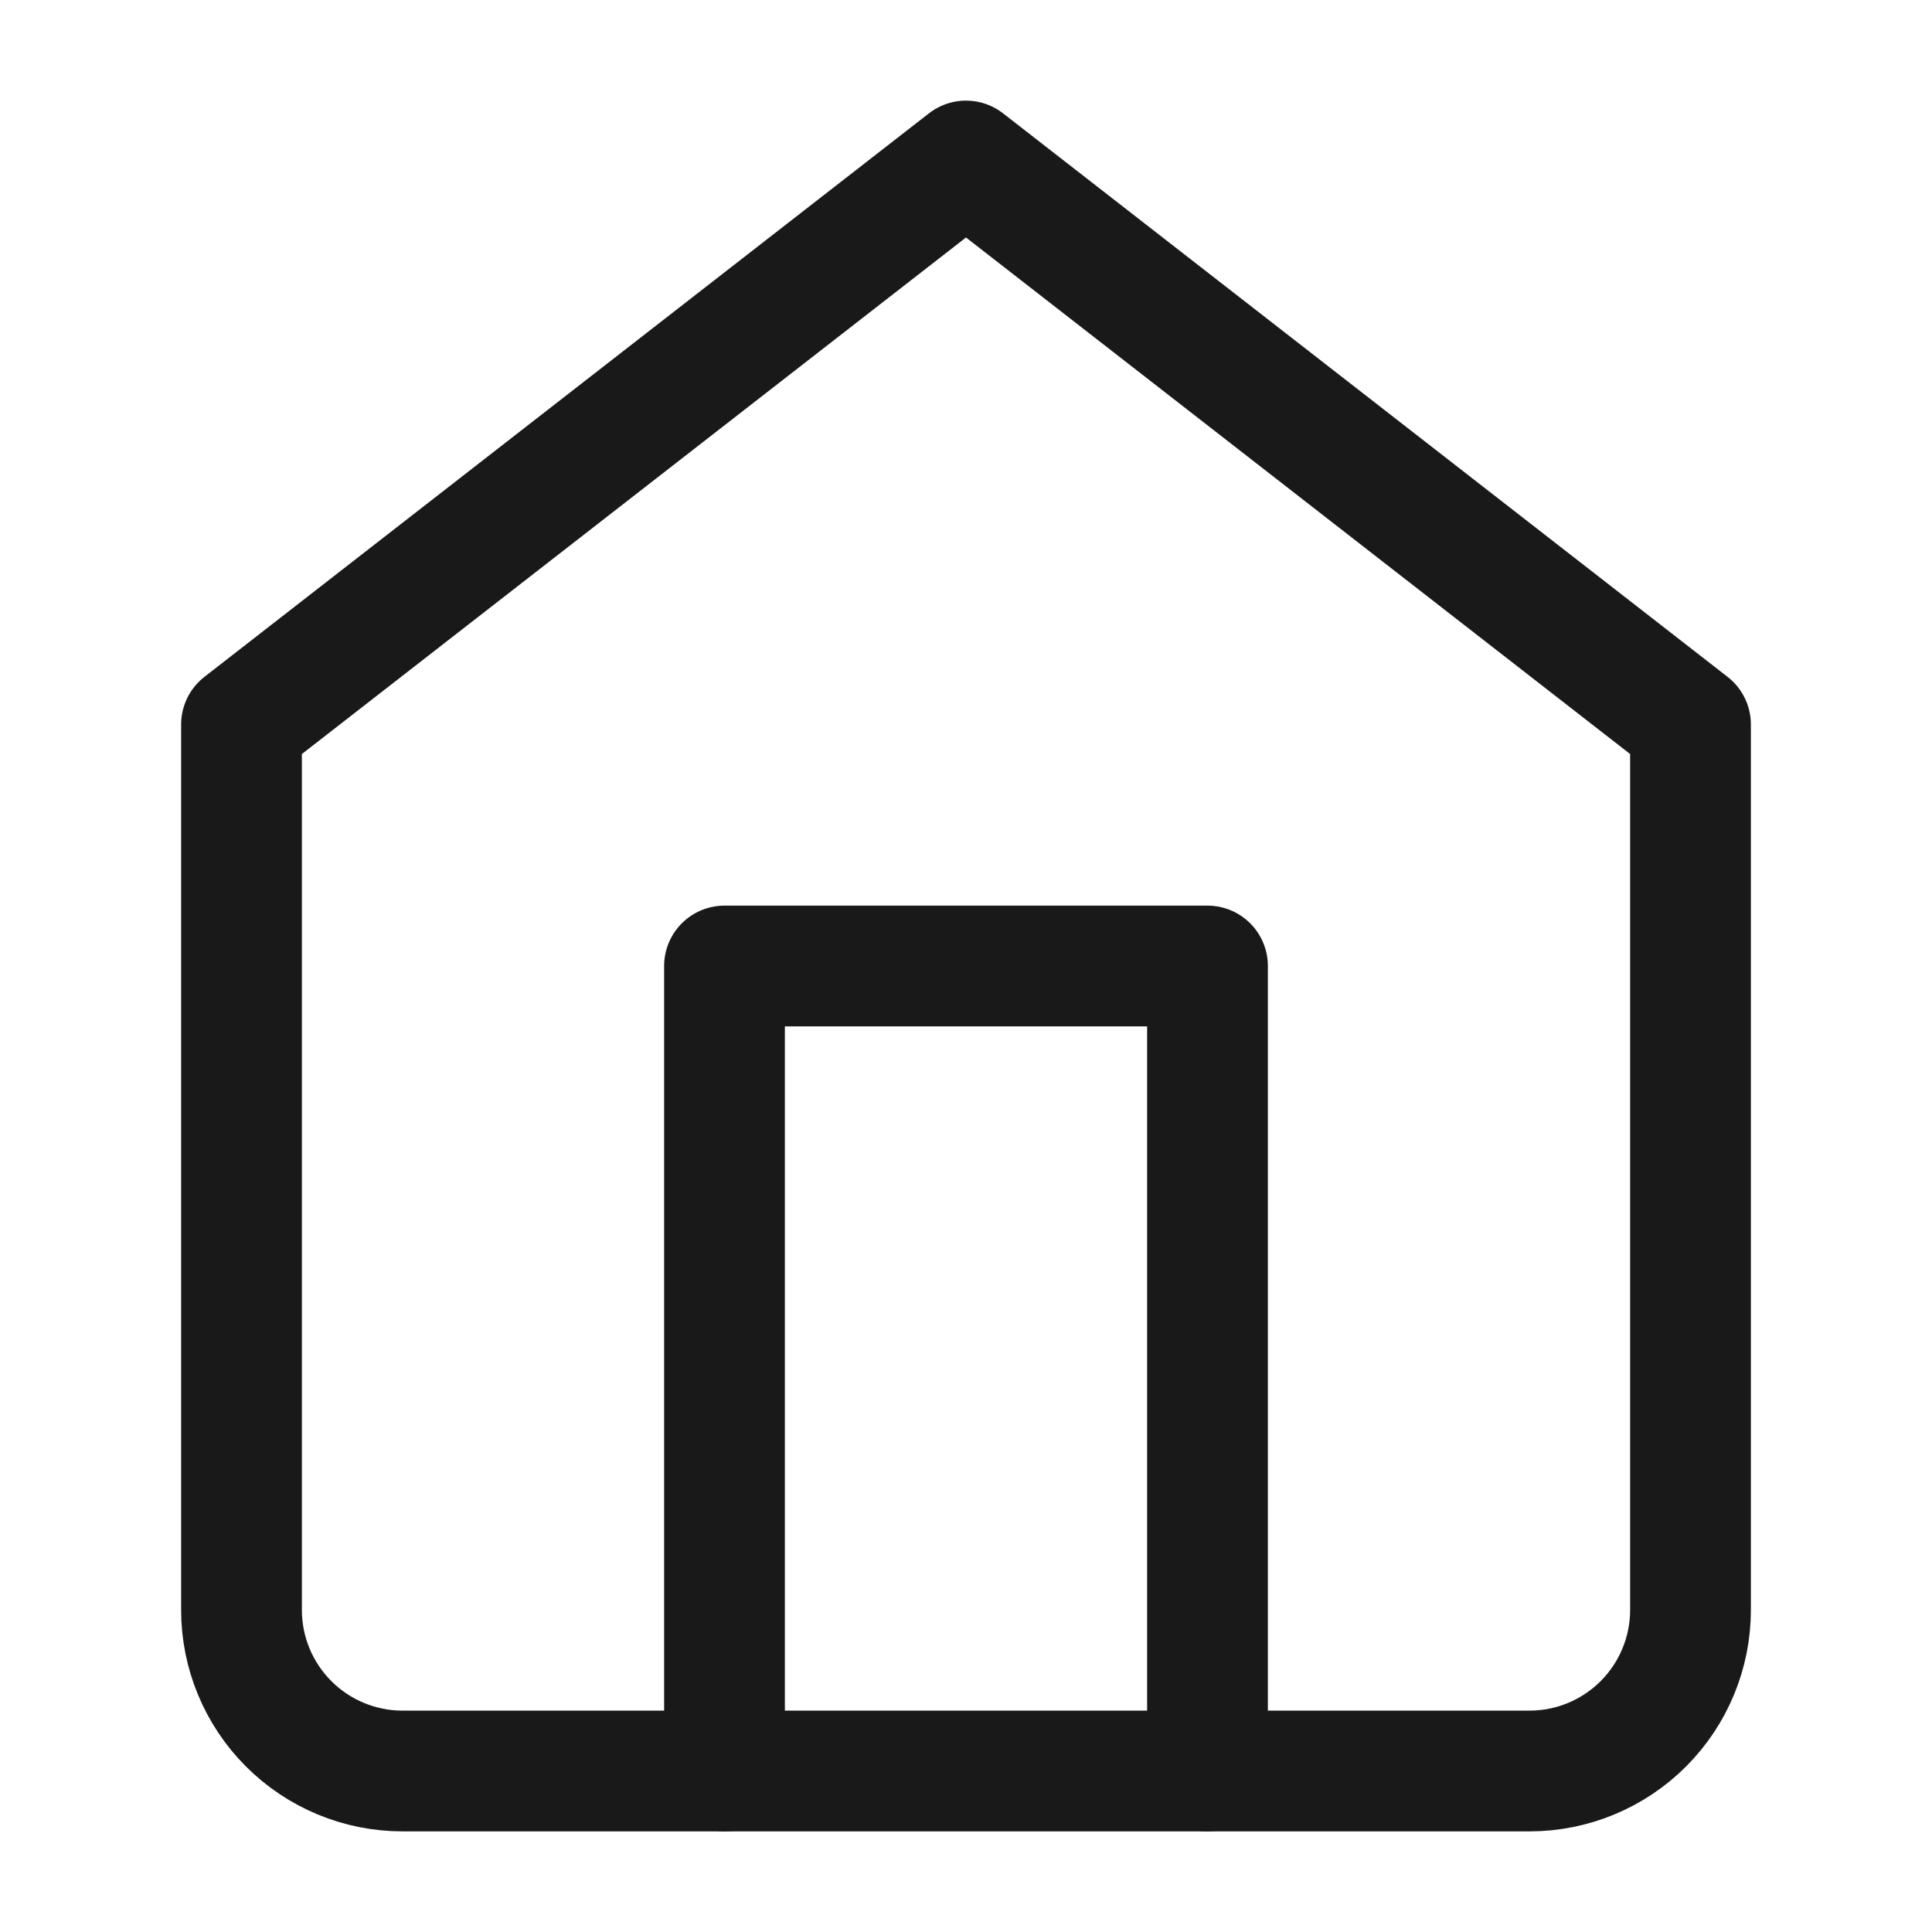
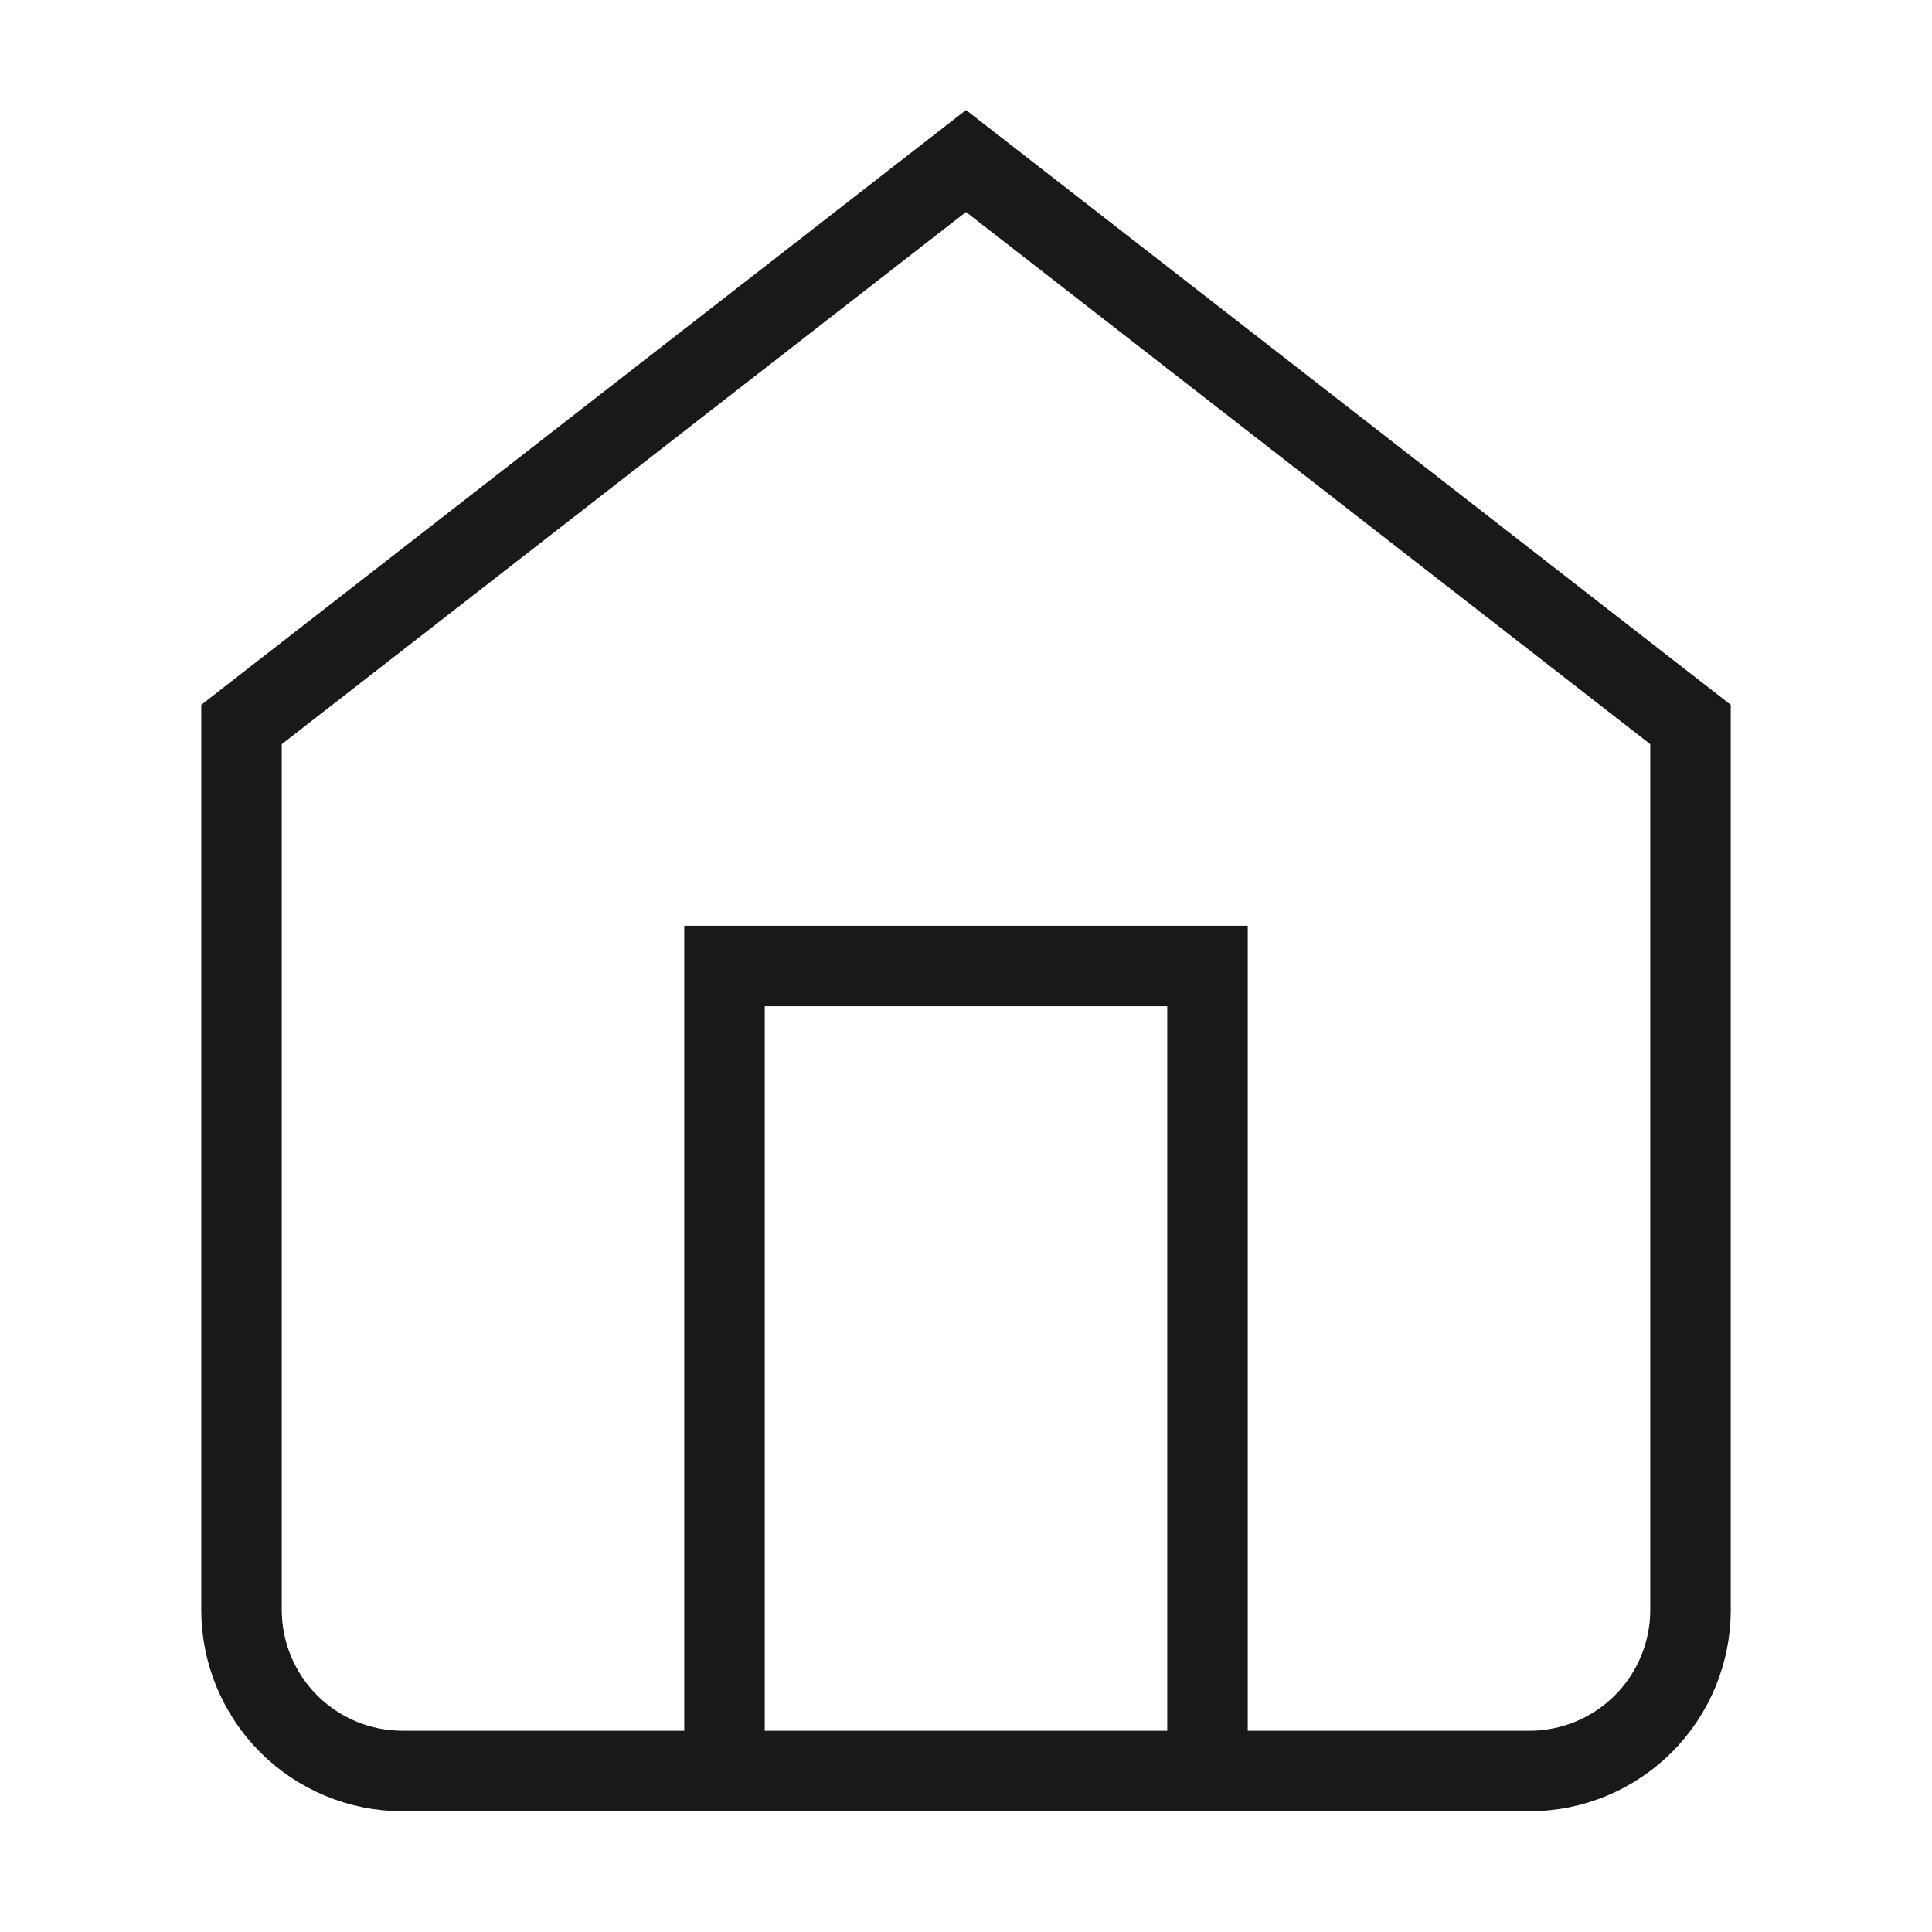
<svg xmlns="http://www.w3.org/2000/svg" width="24" height="24" viewBox="0 0 24 24" fill="none">
-   <path d="M3 9L12 2L21 9V20C21 20.53 20.789 21.039 20.414 21.414C20.039 21.789 19.53 22 19 22H5C4.47 22 3.961 21.789 3.586 21.414C3.211 21.039 3 20.53 3 20V9Z" stroke="#191919" stroke-width="1.5" stroke-linecap="round" stroke-linejoin="round" />
-   <path d="M9 22V12H15V22" stroke="#191919" stroke-width="1.5" stroke-linecap="round" stroke-linejoin="round" />
+   <path d="M3 9L12 2L21 9V20C21 20.53 20.789 21.039 20.414 21.414C20.039 21.789 19.53 22 19 22H5C4.47 22 3.961 21.789 3.586 21.414C3.211 21.039 3 20.53 3 20V9Z" stroke="#191919" strokeWidth="1.5" strokeLinecap="round" strokeLinejoin="round" />
+   <path d="M9 22V12H15V22" stroke="#191919" strokeWidth="1.5" strokeLinecap="round" strokeLinejoin="round" />
</svg>
